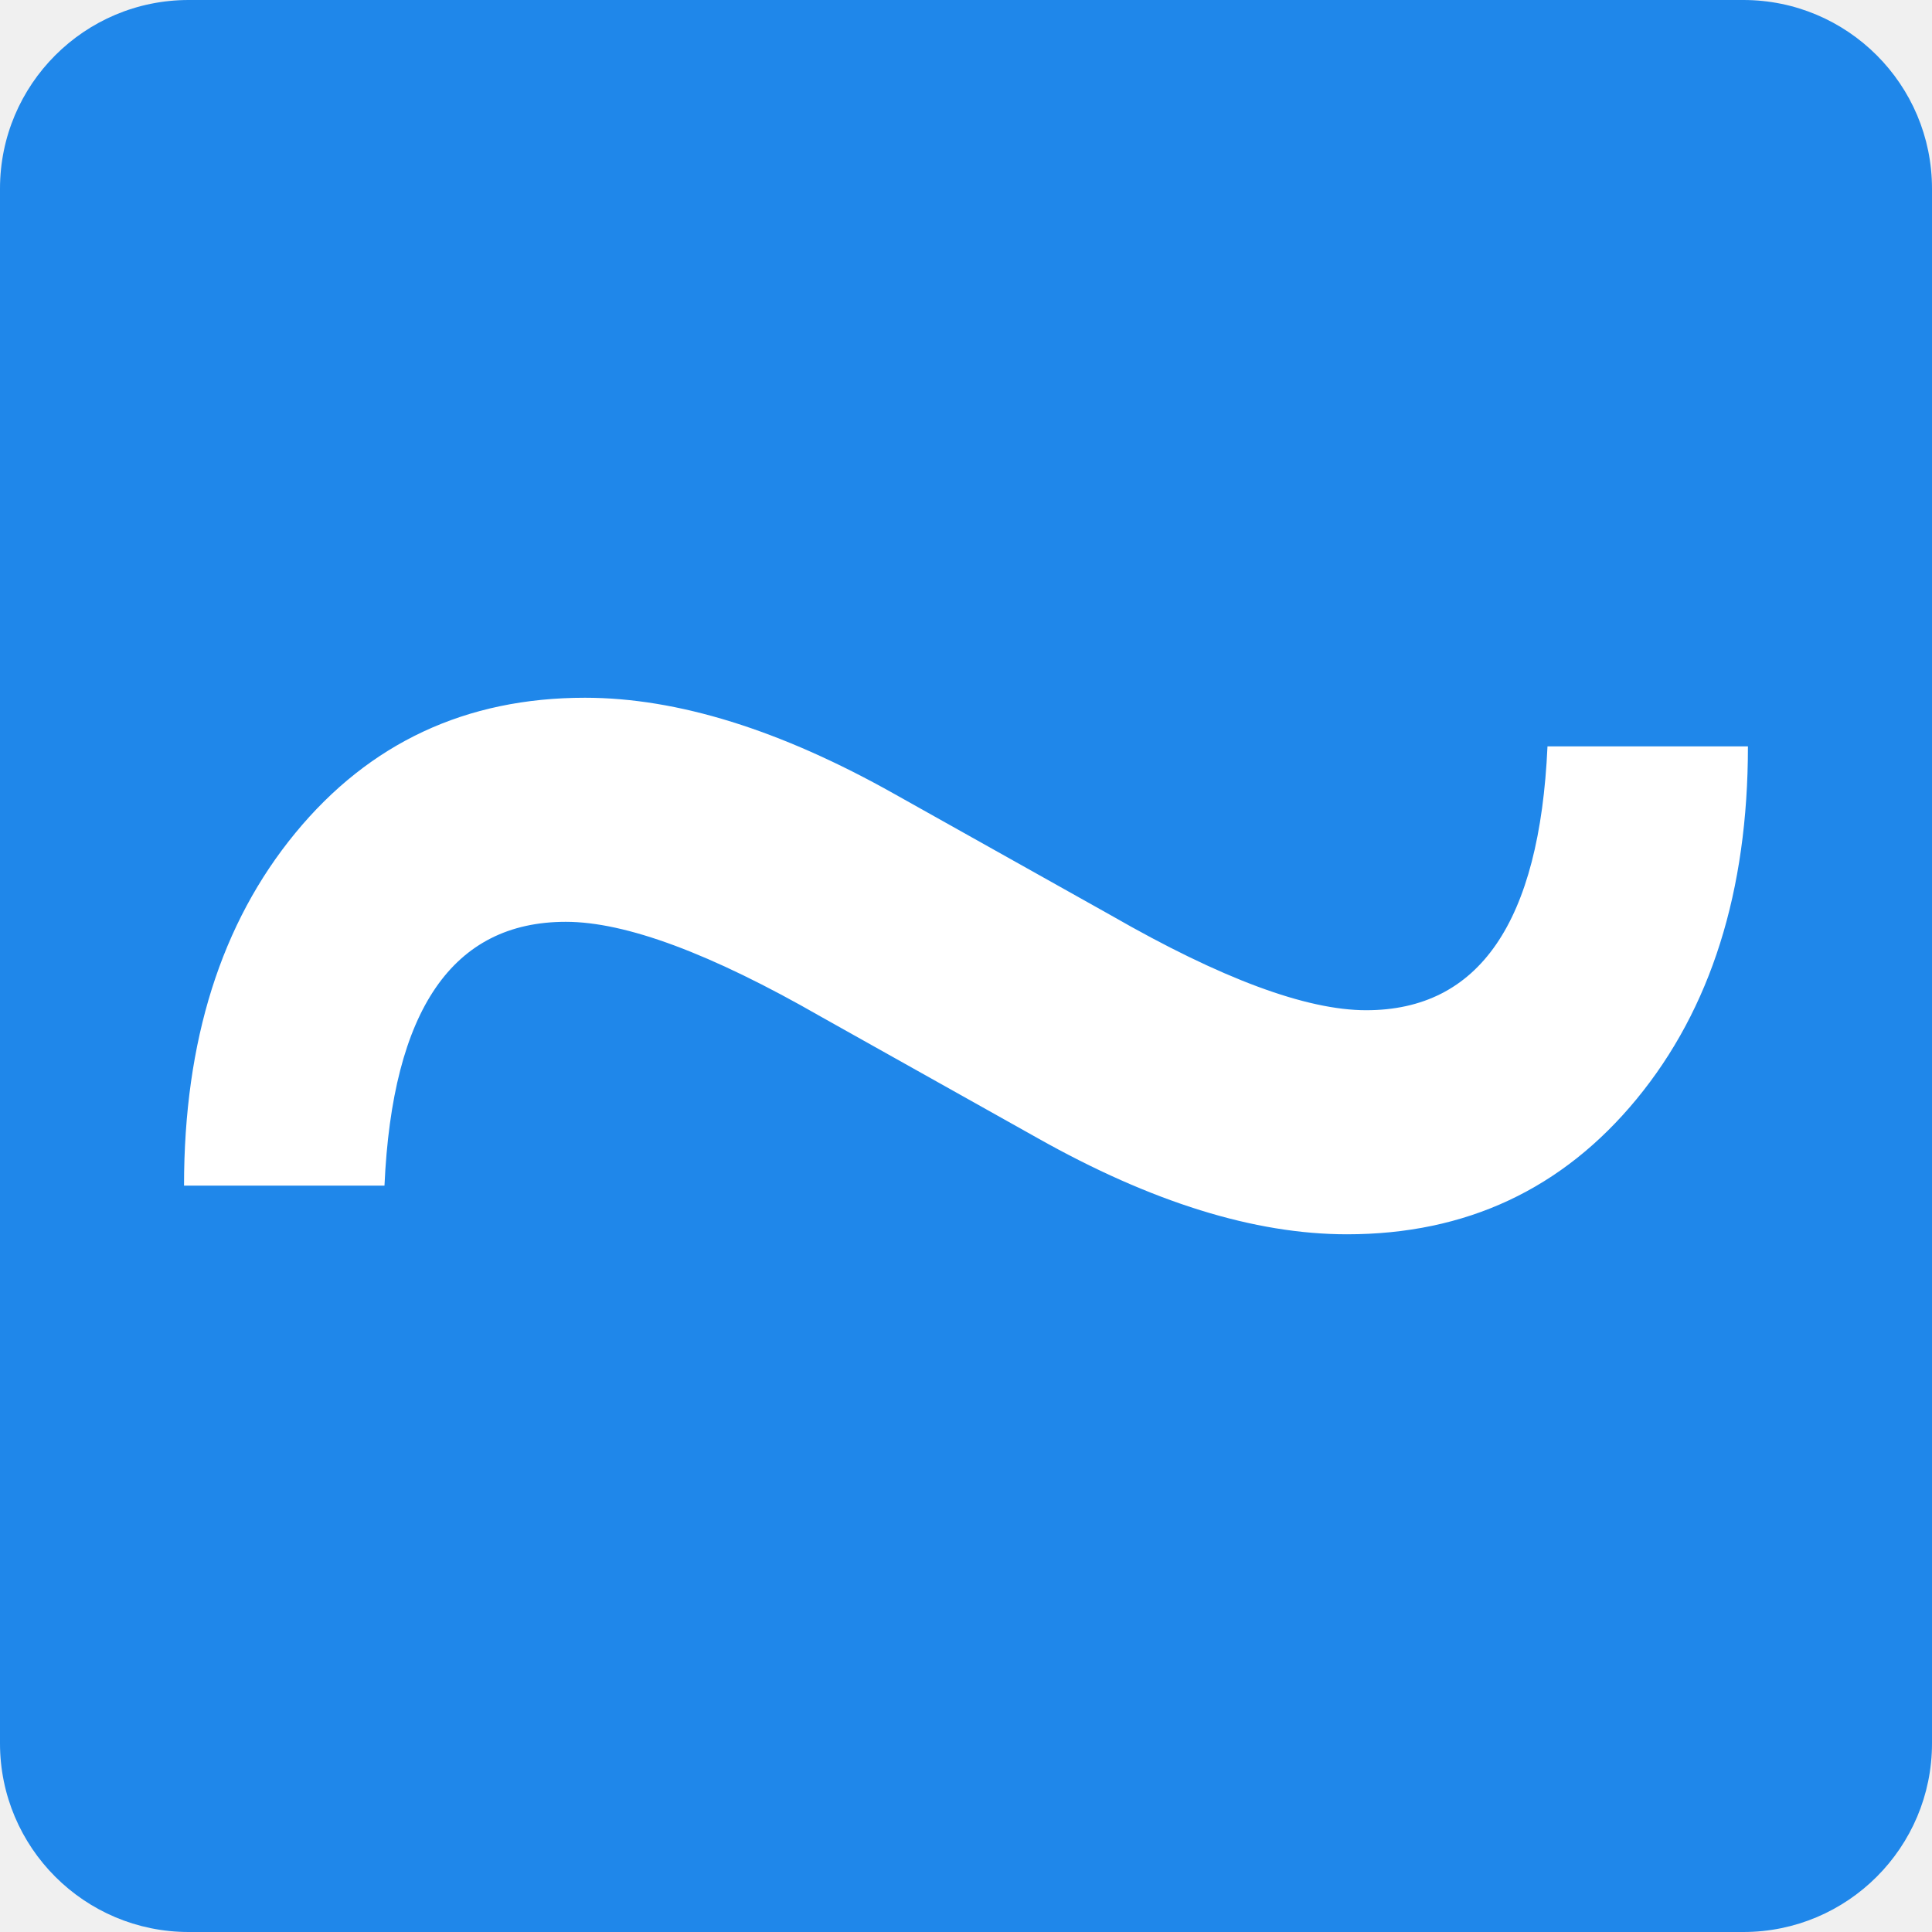
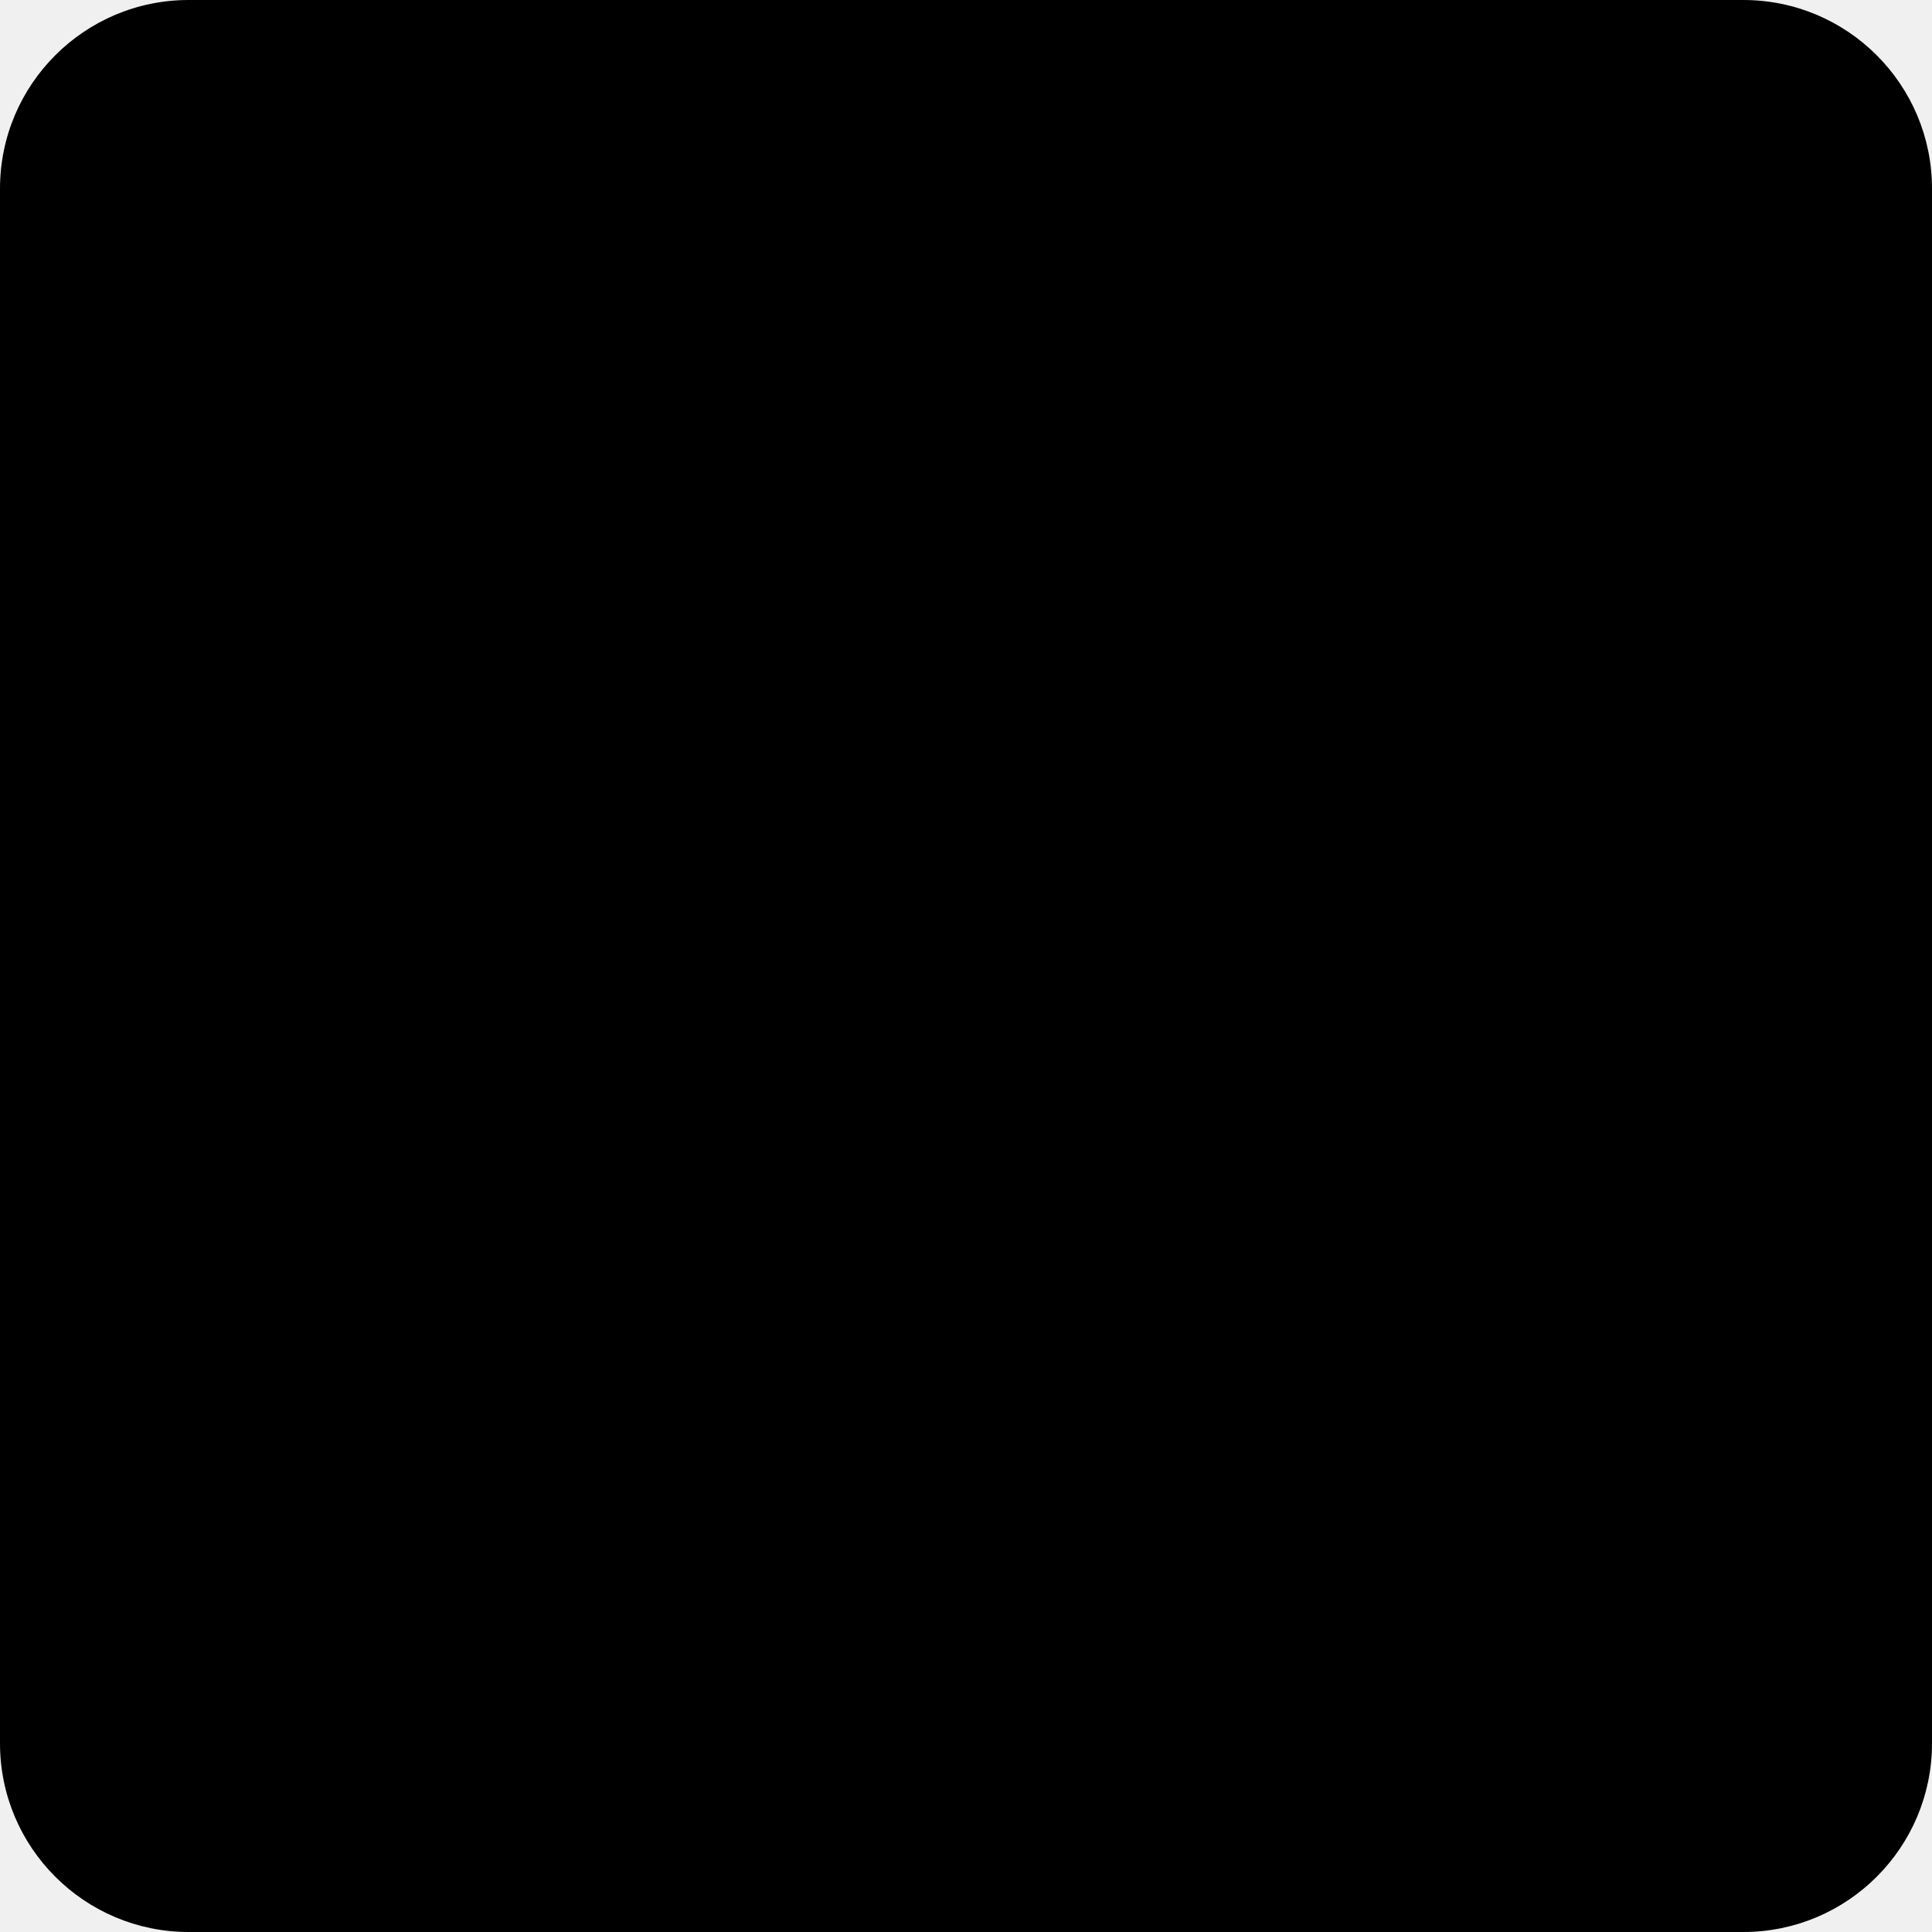
<svg xmlns="http://www.w3.org/2000/svg" version="1.1" id="Layer_1" x="0px" y="0px" viewBox="0 0 512 512" style="enable-background:new 0 0 512 512;" xml:space="preserve">
  <style type="text/css">
- 	.st0{fill:#1F87EA;}
- 	.st1{fill:#FFFFFF;}
+ 	.st0{fill:oklch(54.6% 0.245 262.881);}
+ 	.st1{fill:oklch(96.8% 0.007 247.896);}
</style>
  <g>
    <path class="st0" d="M462,512H50c-27.61,0-50-22.39-50-50V50C0,22.39,22.39,0,50,0h412c27.61,0,50,22.39,50,50v412   C512,489.61,489.61,512,462,512z" />
  </g>
  <path class="st1" d="M48.77,314.2c0-38.4,9.83-69.54,29.49-93.44c19.66-23.9,45.25-35.85,76.76-35.85  c24.48,0,51.82,8.51,82.03,25.51l57.42,32.18c29.16,16.75,51.69,25.12,67.58,25.12c29.94,0,45.96-23.3,48.05-69.92h53.12  c0,38.4-9.83,69.55-29.49,93.45c-19.67,23.9-45.25,35.85-76.76,35.85c-24.48,0-51.83-8.5-82.03-25.51l-57.42-32.18  c-29.17-16.74-51.7-25.12-67.58-25.12c-29.95,0-45.97,23.31-48.05,69.92H48.77z" />
</svg>
